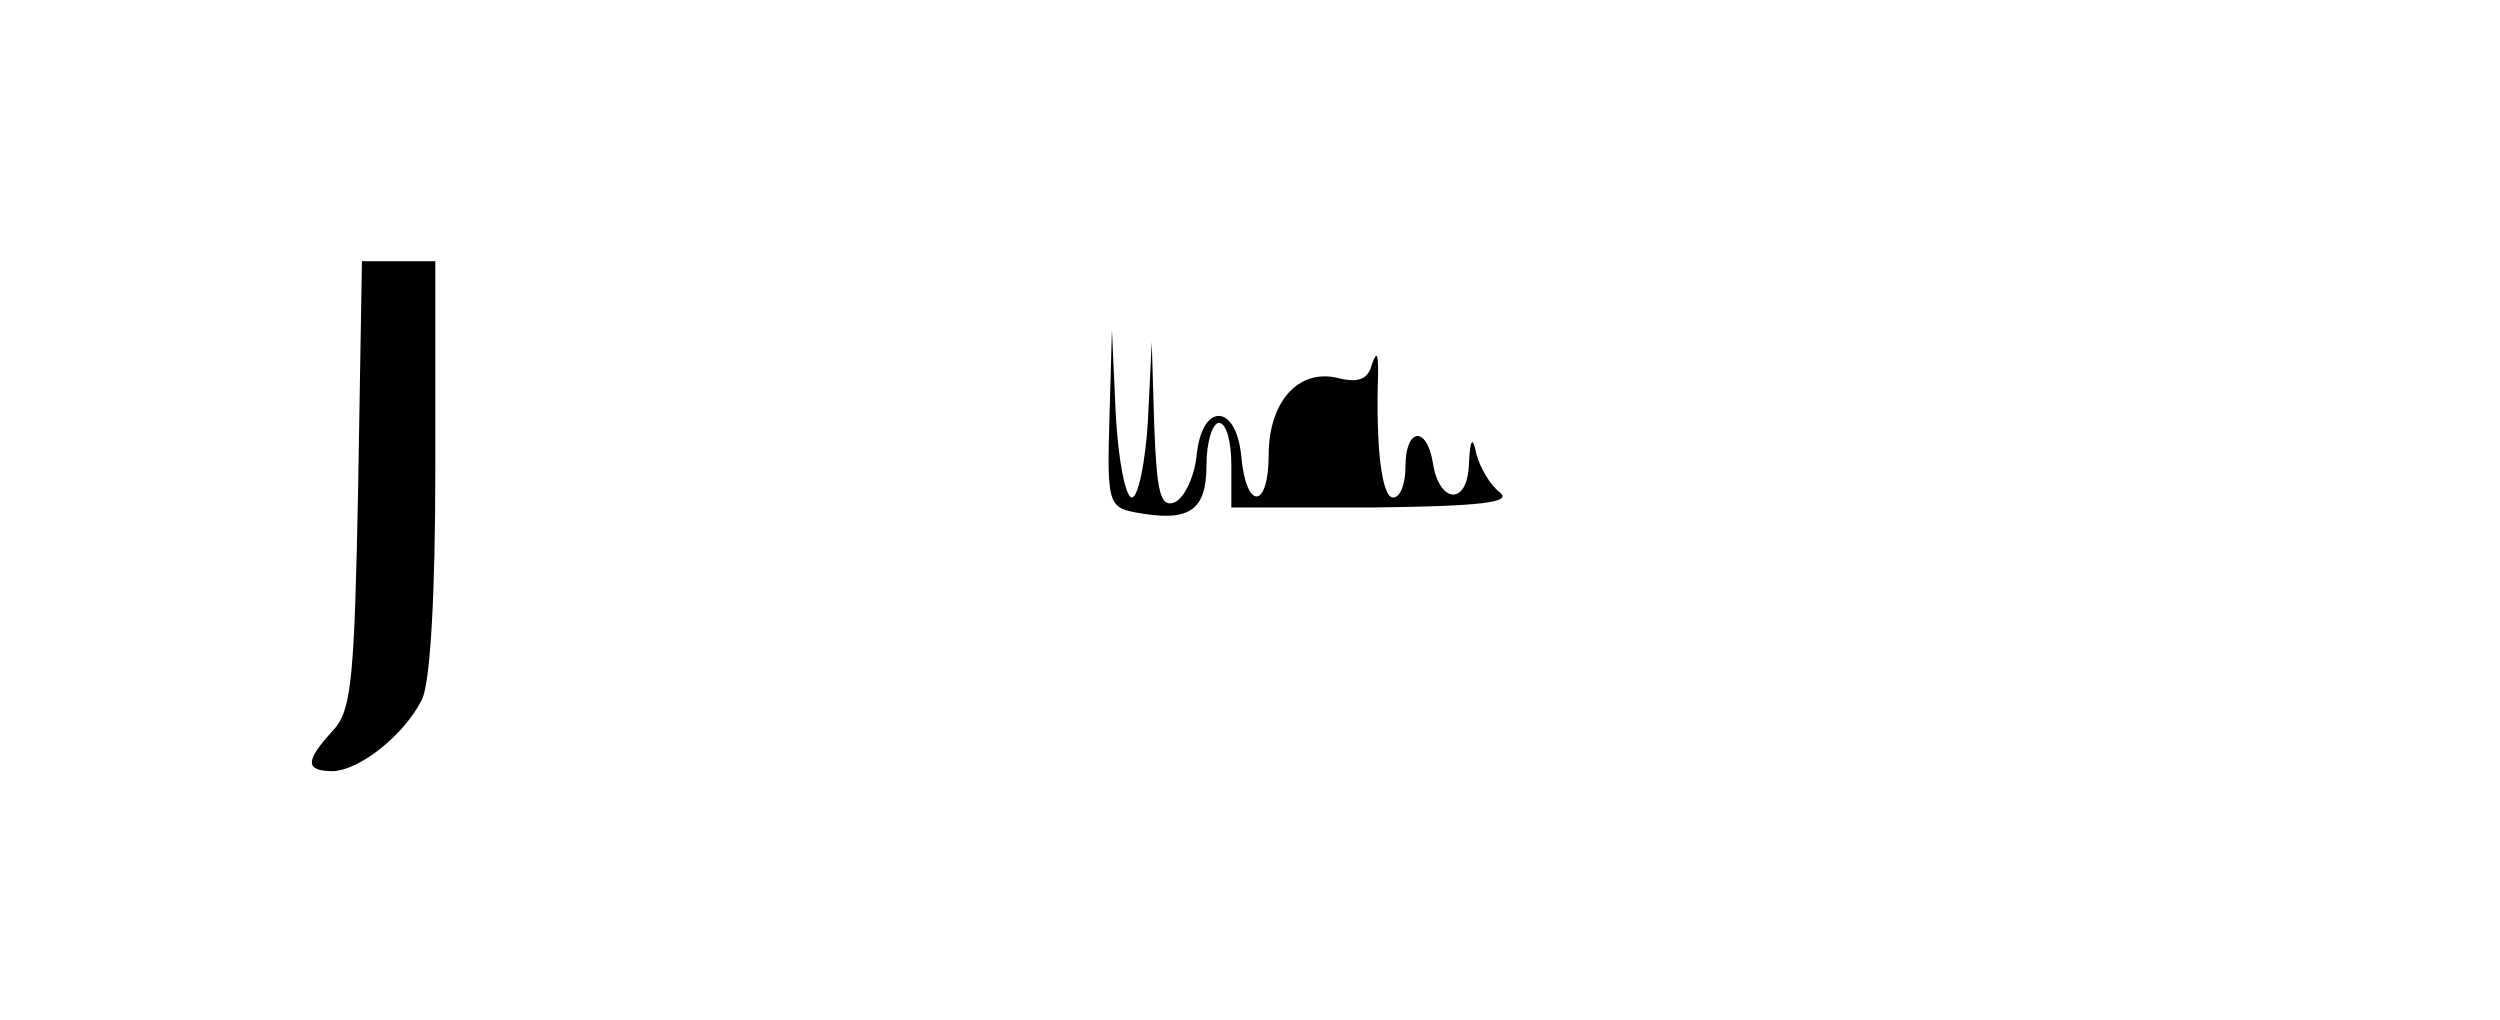
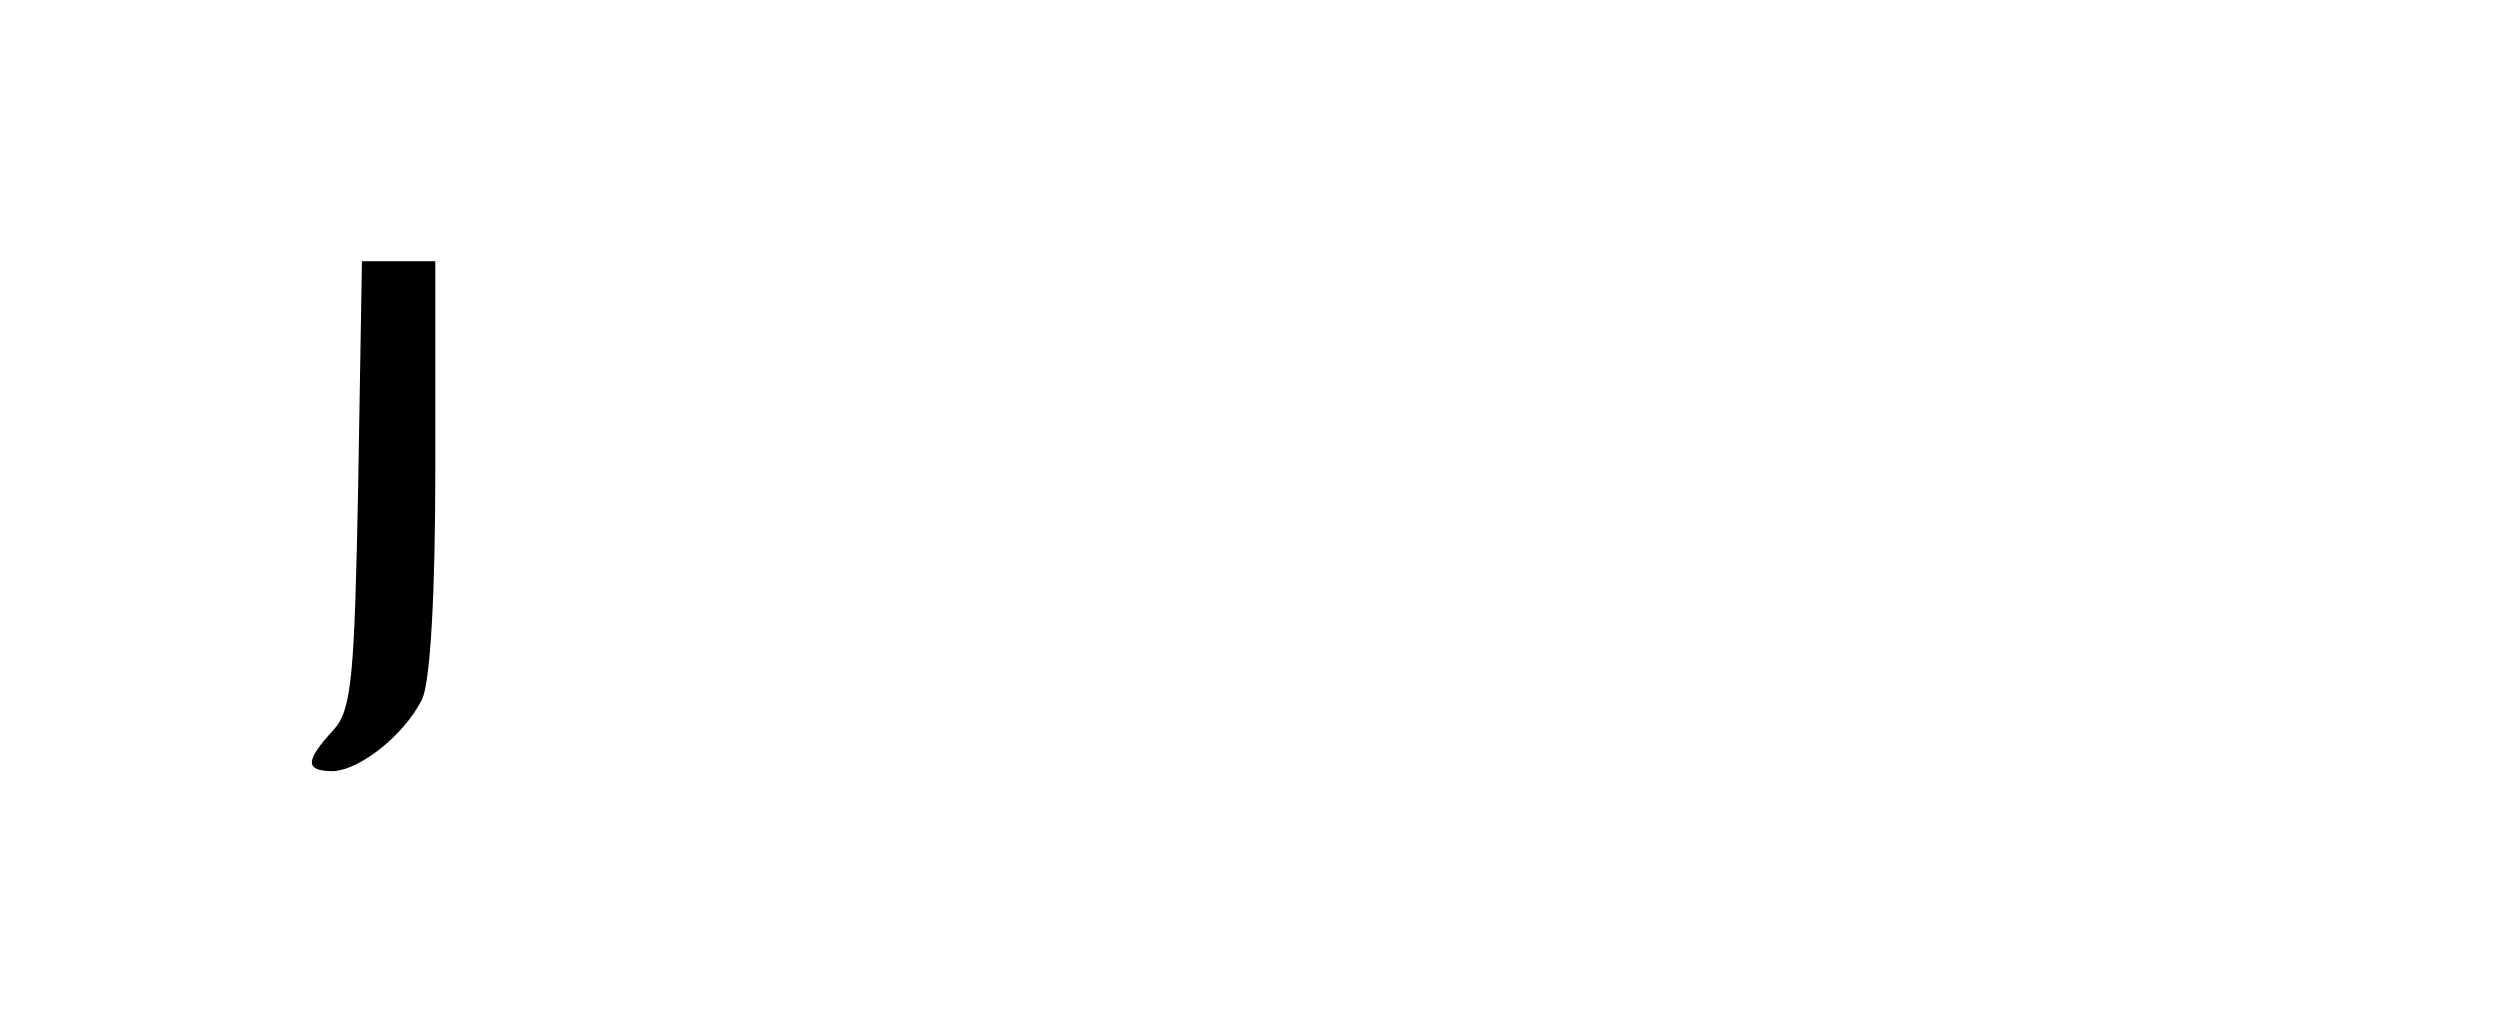
<svg xmlns="http://www.w3.org/2000/svg" version="1.0" width="201pt" height="82pt" viewBox="0 0 201 82" preserveAspectRatio="xMidYMid meet">
  <g transform="translate(0,82) scale(0.1,-0.1)" fill="#000000" stroke="none">
    <path d="M288 431 c-3 -154 -5 -182 -20 -198 -23 -25 -23 -33 0 -33 21 1 56 28 71 57 7 13 11 85 11 187 l0 166 -29 0 -30 0 -3 -179z" />
-     <path d="M892 484 c-2 -67 -1 -72 21 -76 43 -8 57 1 57 38 0 19 5 34 10 34 6 0 10 -15 10 -34 l0 -34 115 0 c85 1 111 4 101 12 -8 6 -16 20 -19 31 -3 15 -5 12 -6 -8 -1 -34 -24 -32 -29 1 -5 30 -22 28 -22 -3 0 -14 -4 -25 -10 -25 -9 0 -14 40 -12 100 0 16 -1 18 -5 7 -3 -12 -11 -15 -27 -11 -32 8 -56 -19 -56 -62 0 -43 -18 -45 -22 -1 -4 43 -32 44 -36 0 -2 -17 -10 -34 -18 -37 -11 -4 -14 8 -16 62 l-2 67 -3 -62 c-2 -35 -8 -63 -13 -63 -5 0 -11 30 -13 68 l-3 67 -2 -71z" />
  </g>
</svg>
